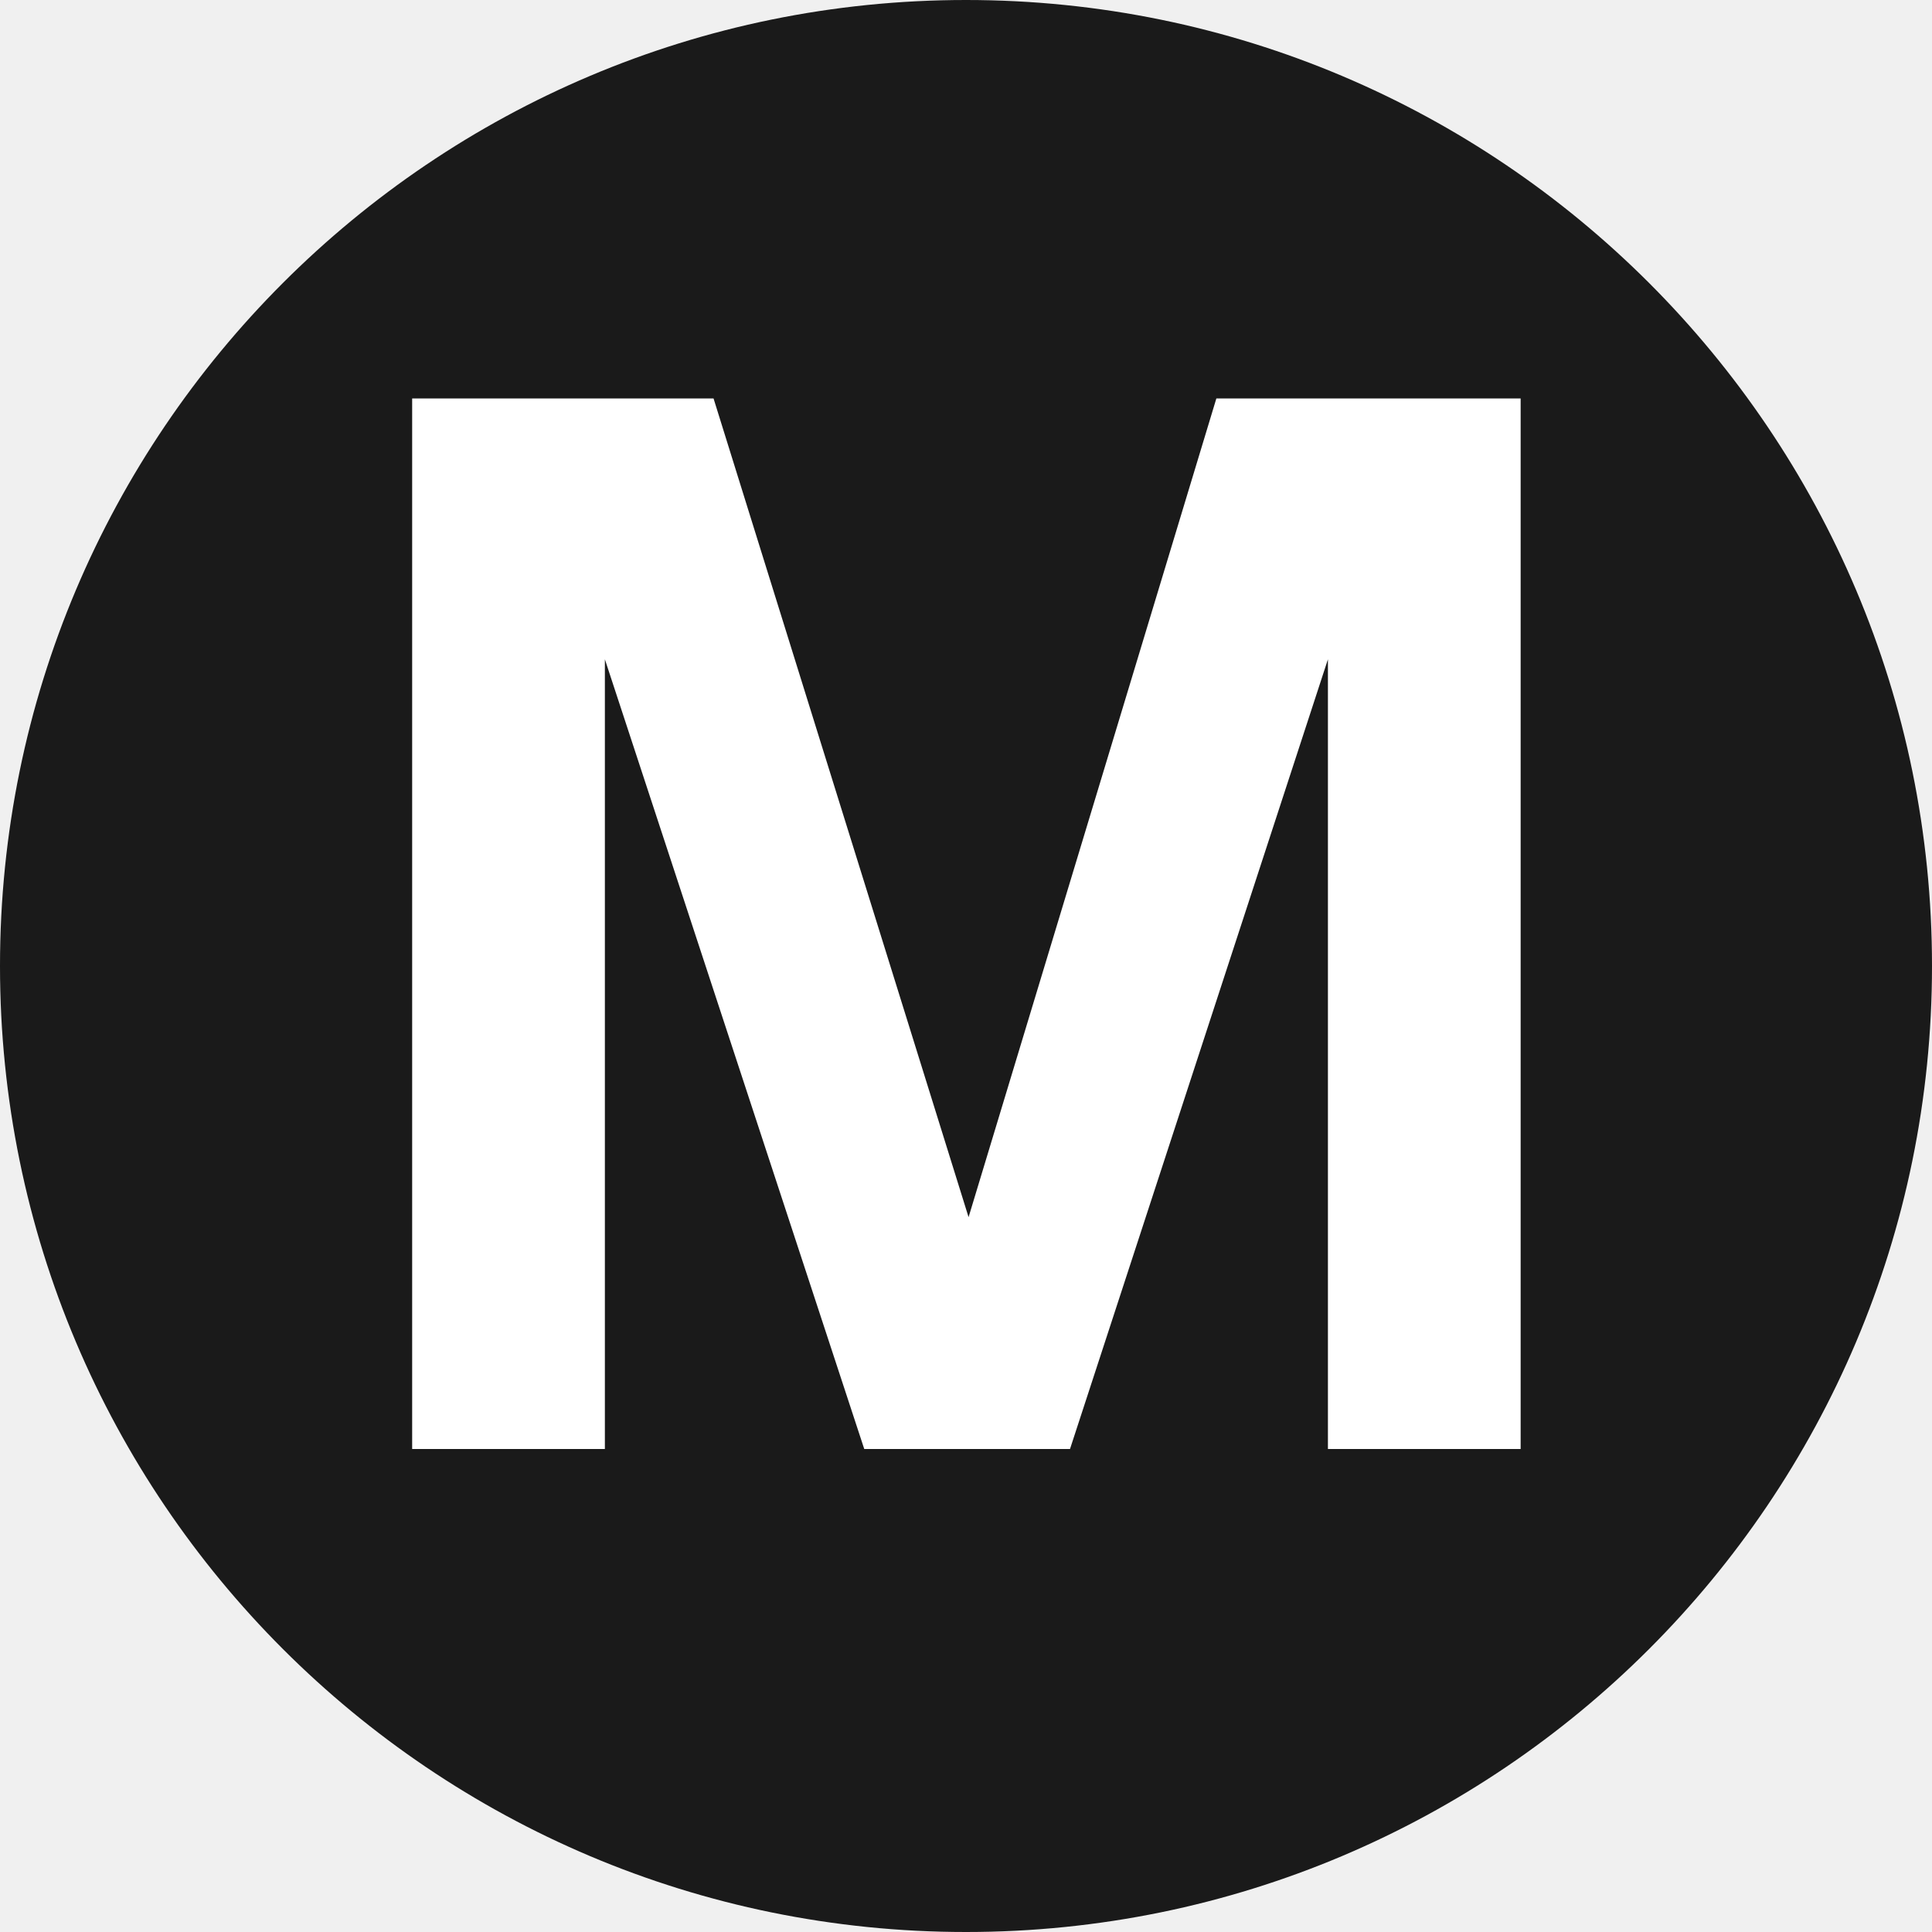
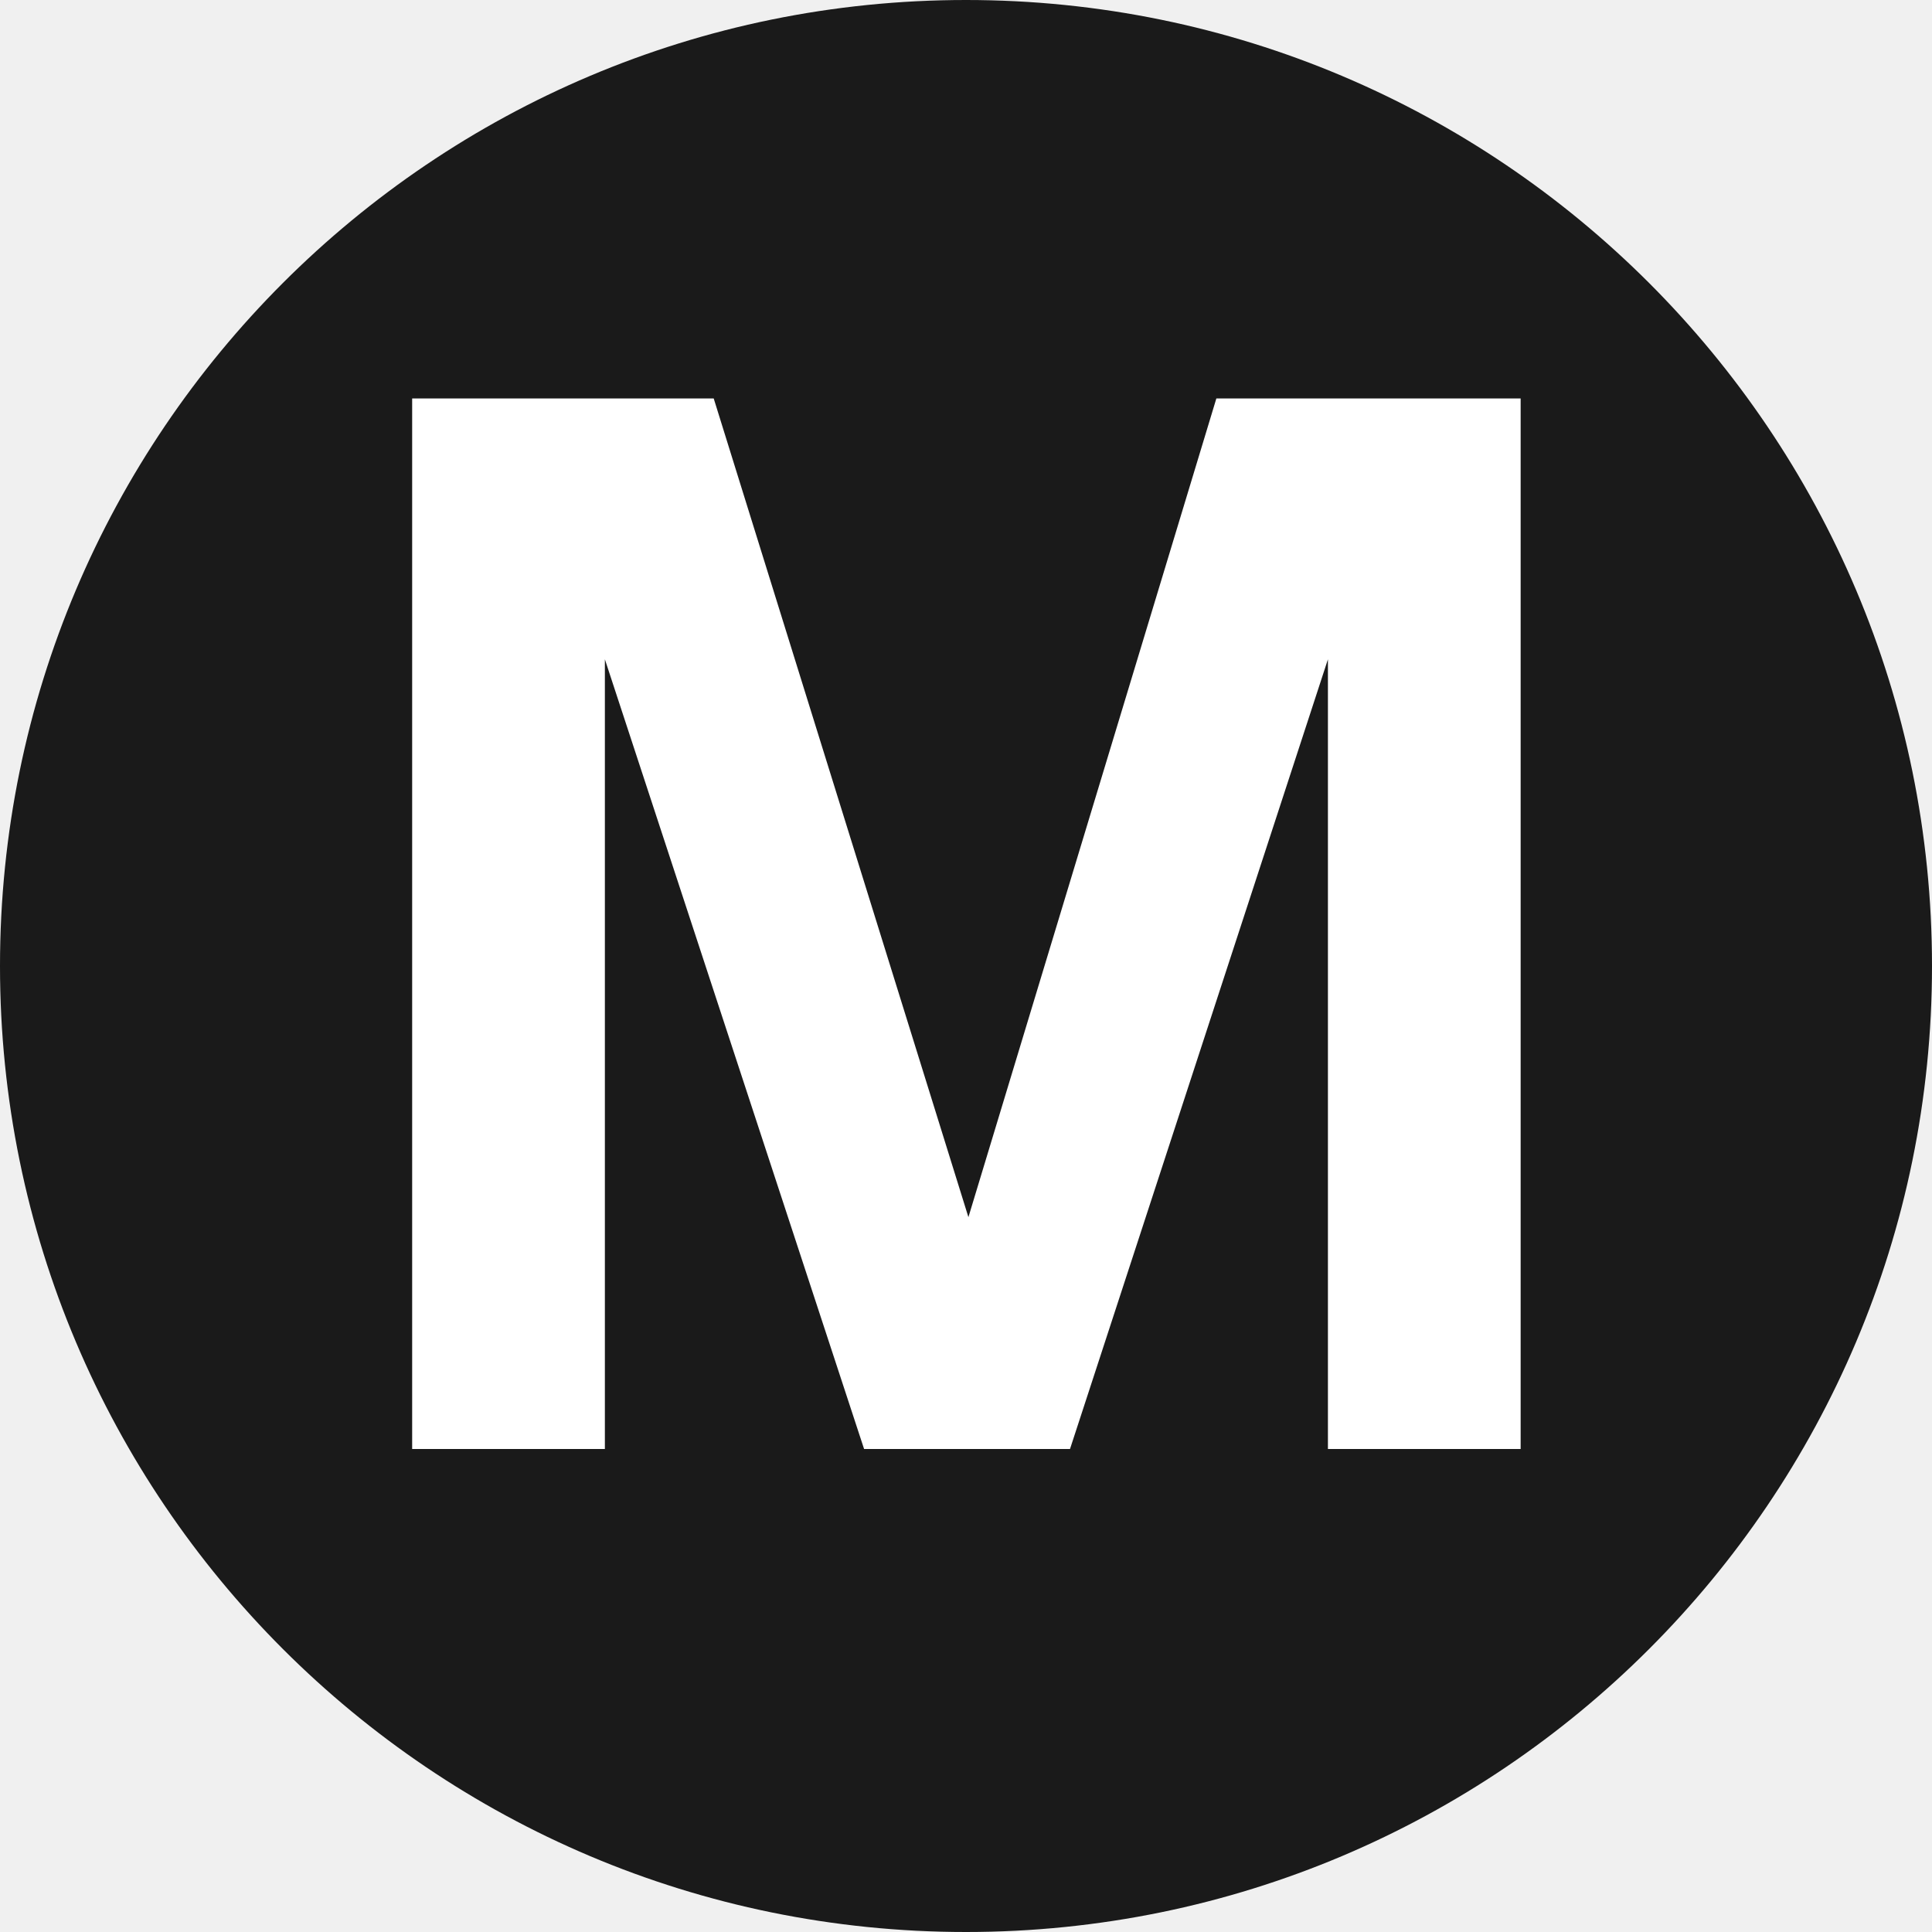
<svg xmlns="http://www.w3.org/2000/svg" width="12" height="12" viewBox="0 0 12 12" fill="none">
  <circle cx="6" cy="6" r="6" fill="#1A1A1A" />
-   <path d="M6.646 9L8.248 4.095V9H9.445V2.475H7.555L6.016 7.56L4.432 2.475H2.56V9H3.757V4.095L5.368 9H6.646Z" fill="white" />
+   <path d="M6.646 9l1.602-4.905V9h1.197V2.475h-1.89L6.015 7.56 4.433 2.475H2.56V9h1.197V4.095L5.367 9h1.279z" fill="#fff" />
</svg>
